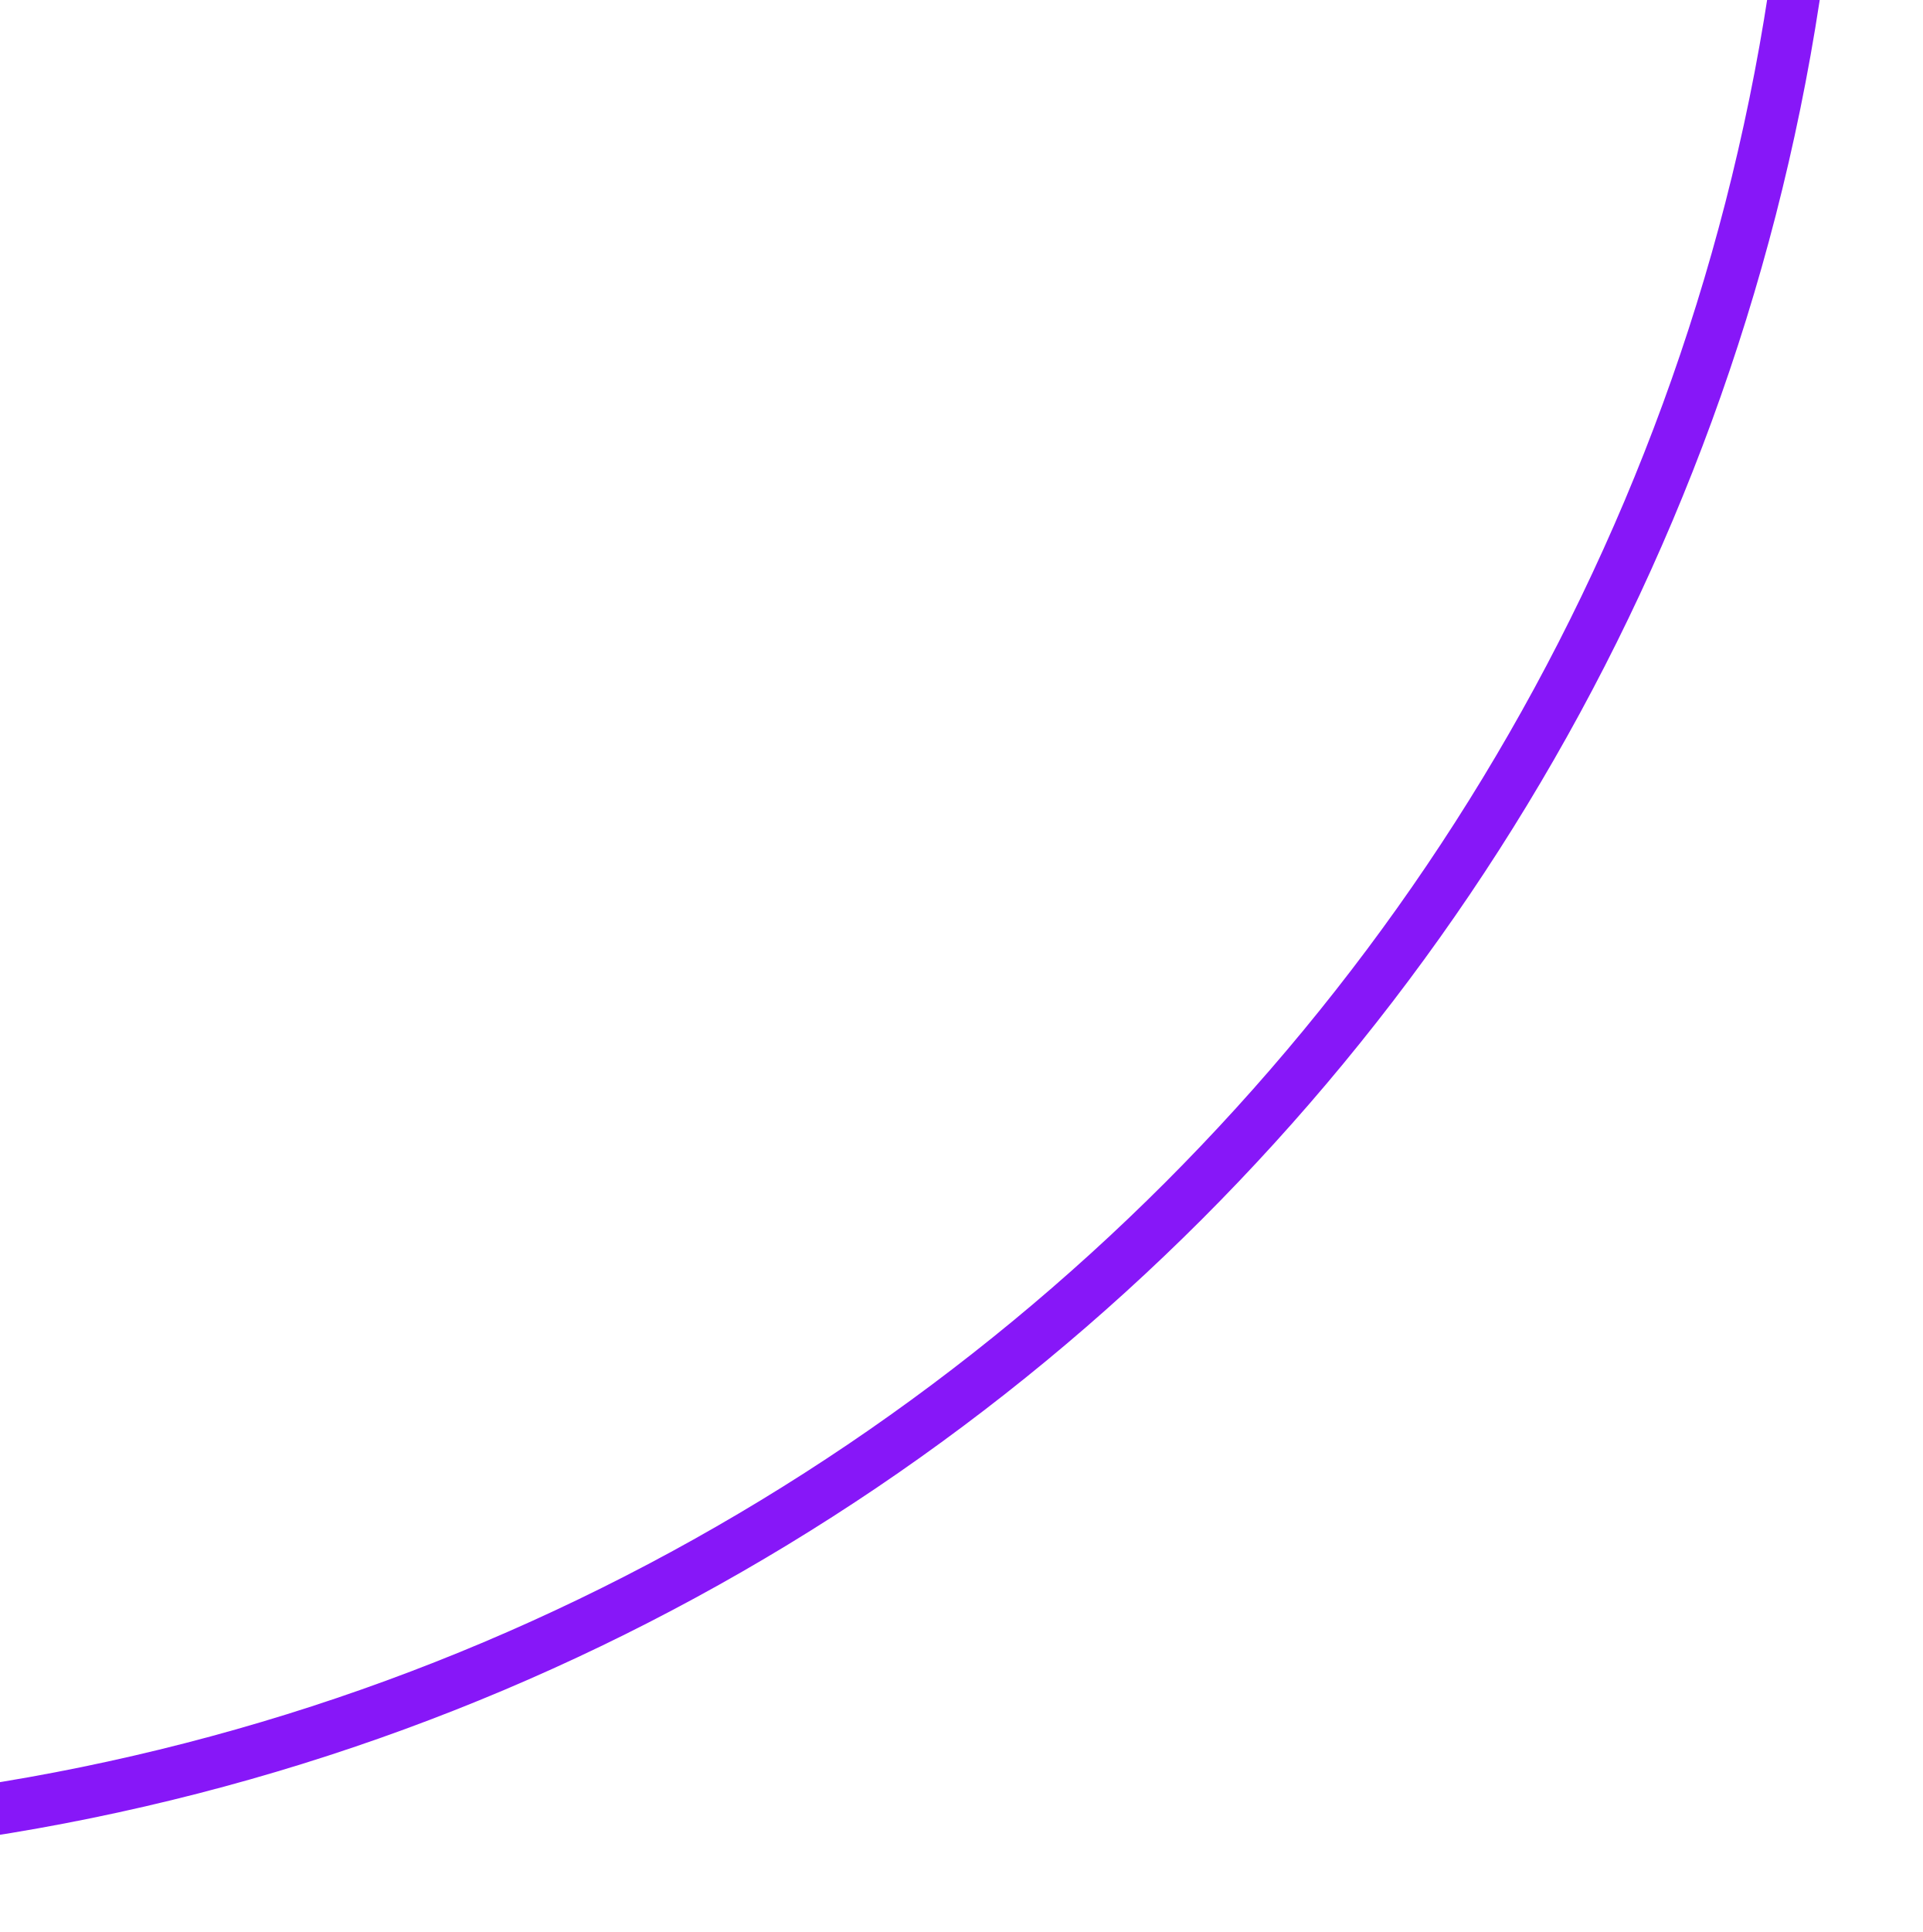
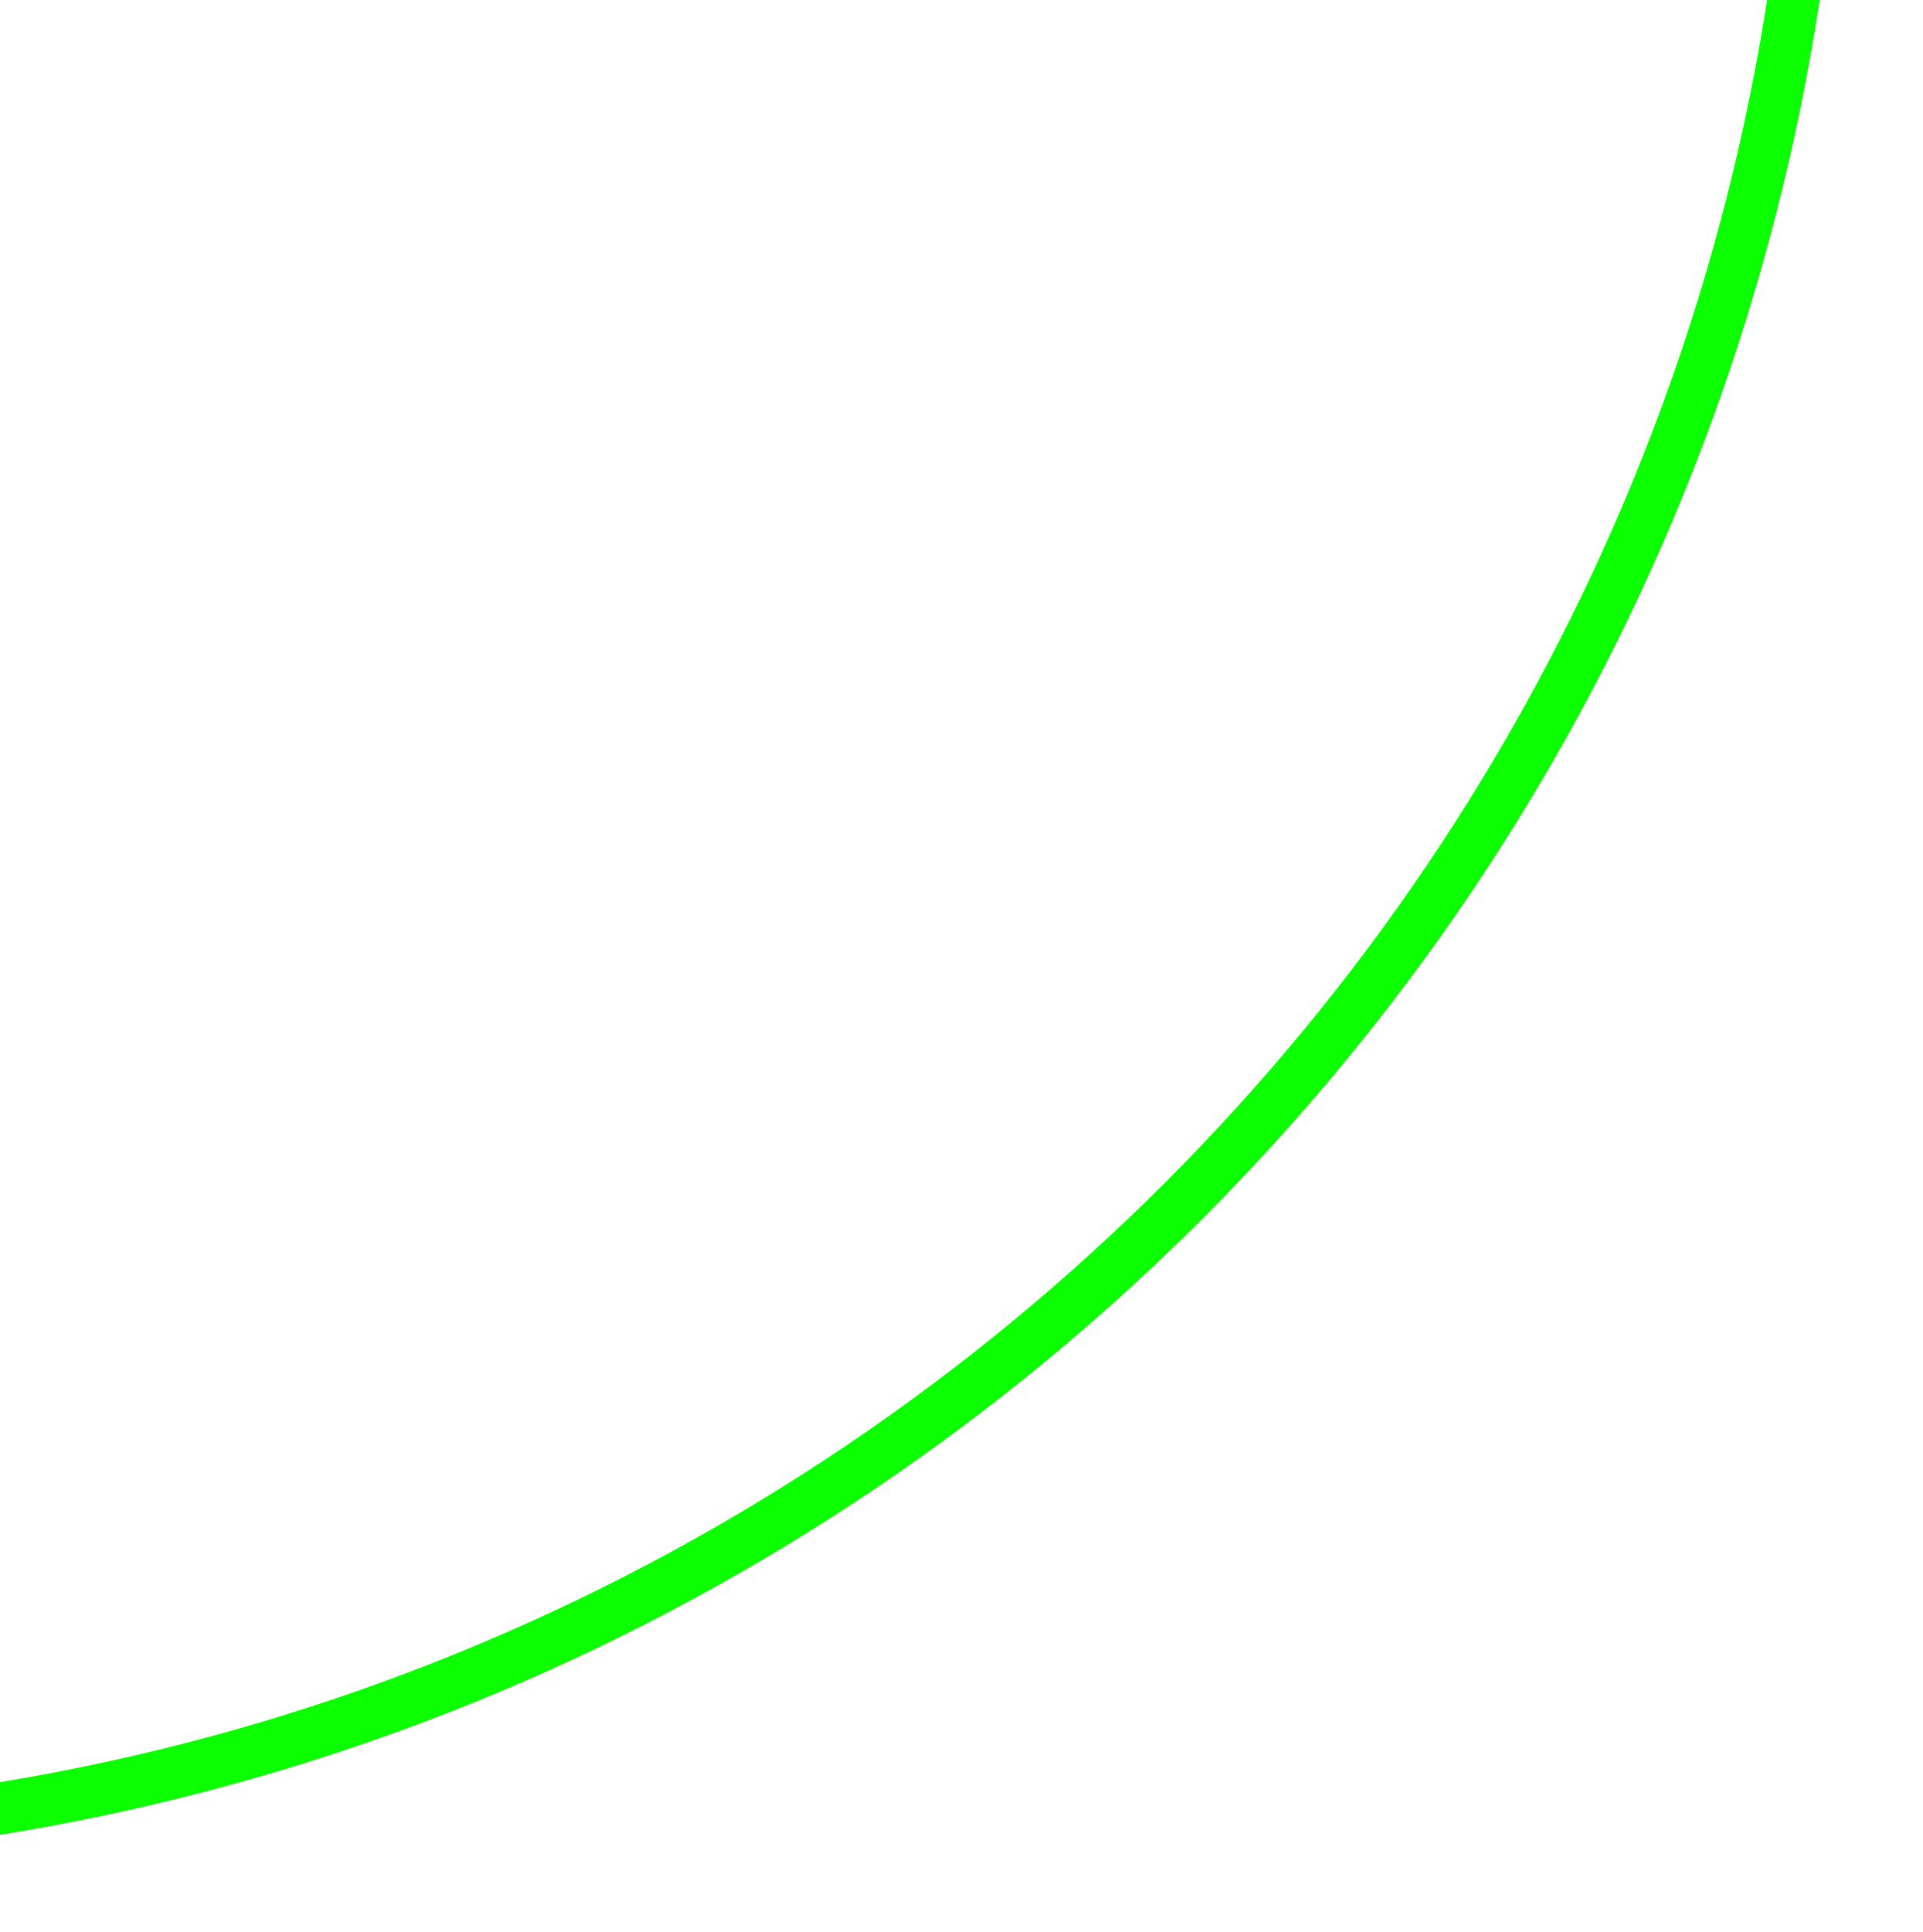
<svg xmlns="http://www.w3.org/2000/svg" width="222" height="223" viewBox="0 0 222 223" fill="none">
  <mask id="mask0_361_116" style="mask-type:alpha" maskUnits="userSpaceOnUse" x="0" y="0" width="222" height="223">
    <rect width="222" height="223" fill="#D9D9D9" />
  </mask>
  <g mask="url(#mask0_361_116)">
-     <circle cx="-40.5" cy="-38.5" r="250.5" stroke="#8717F8" stroke-width="6" />
+     <circle cx="-40.5" cy="-38.5" r="250.5" stroke="#0CFF00" stroke-width="6" />
  </g>
</svg>
